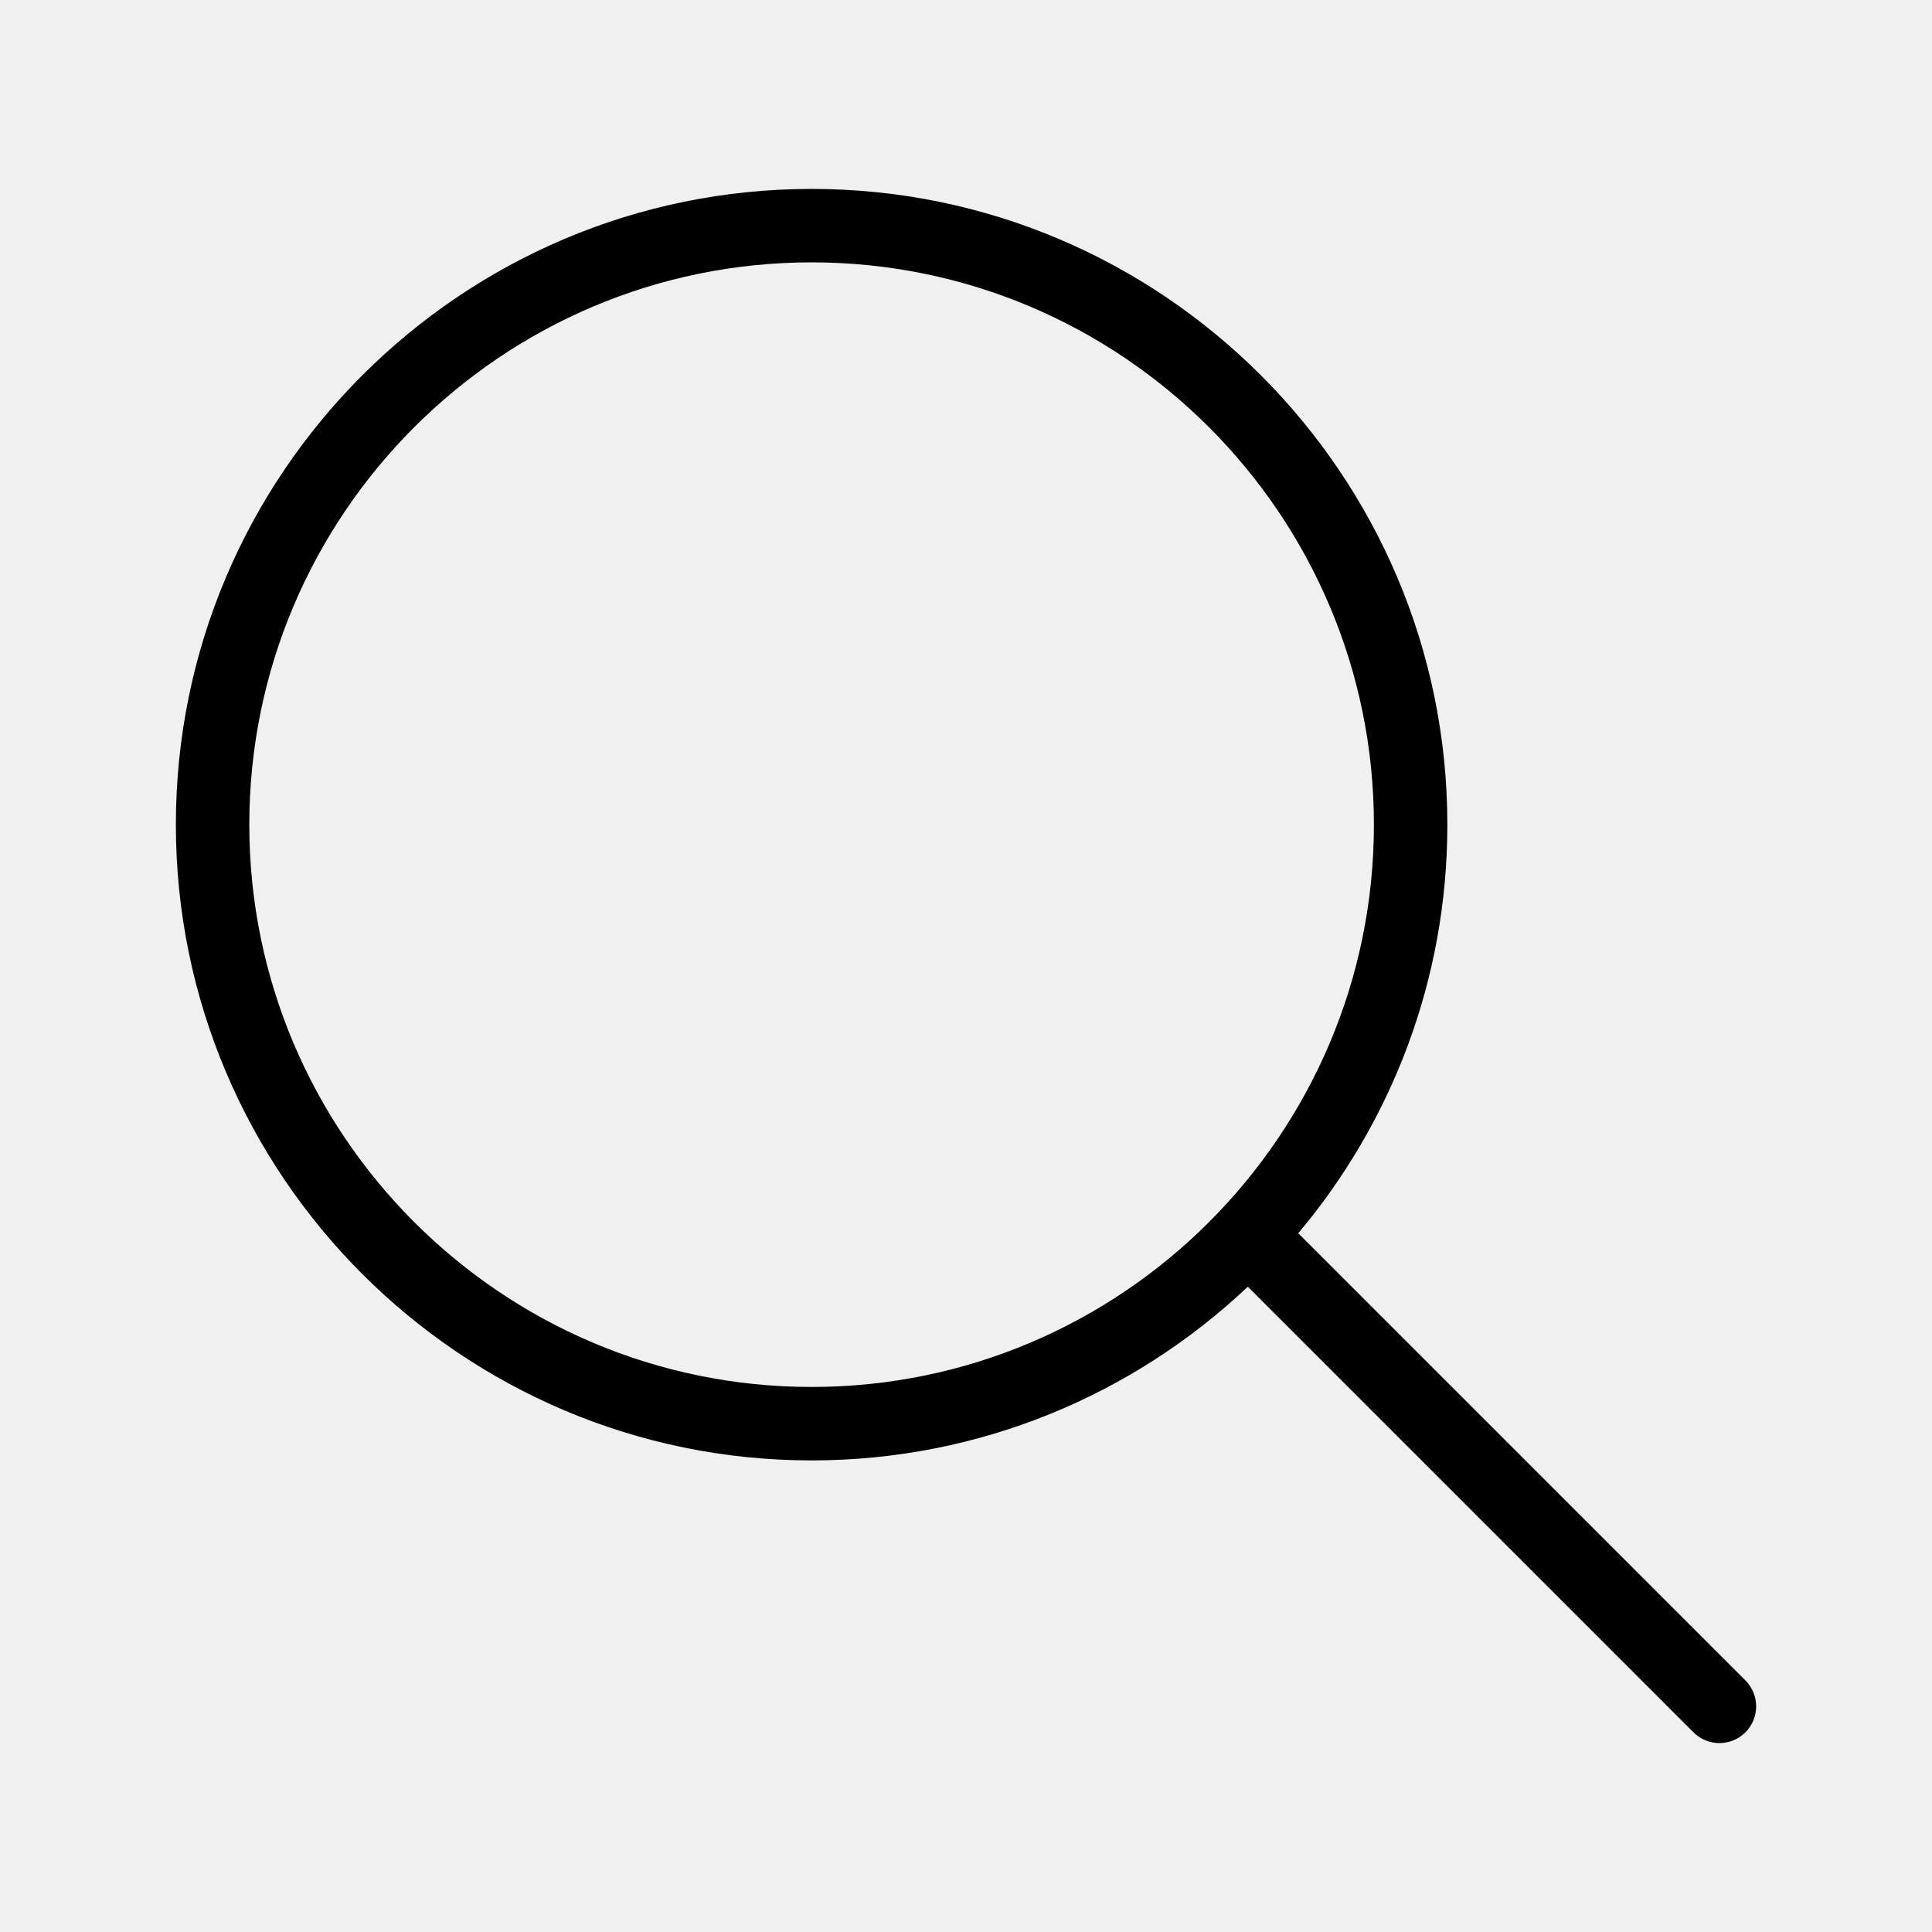
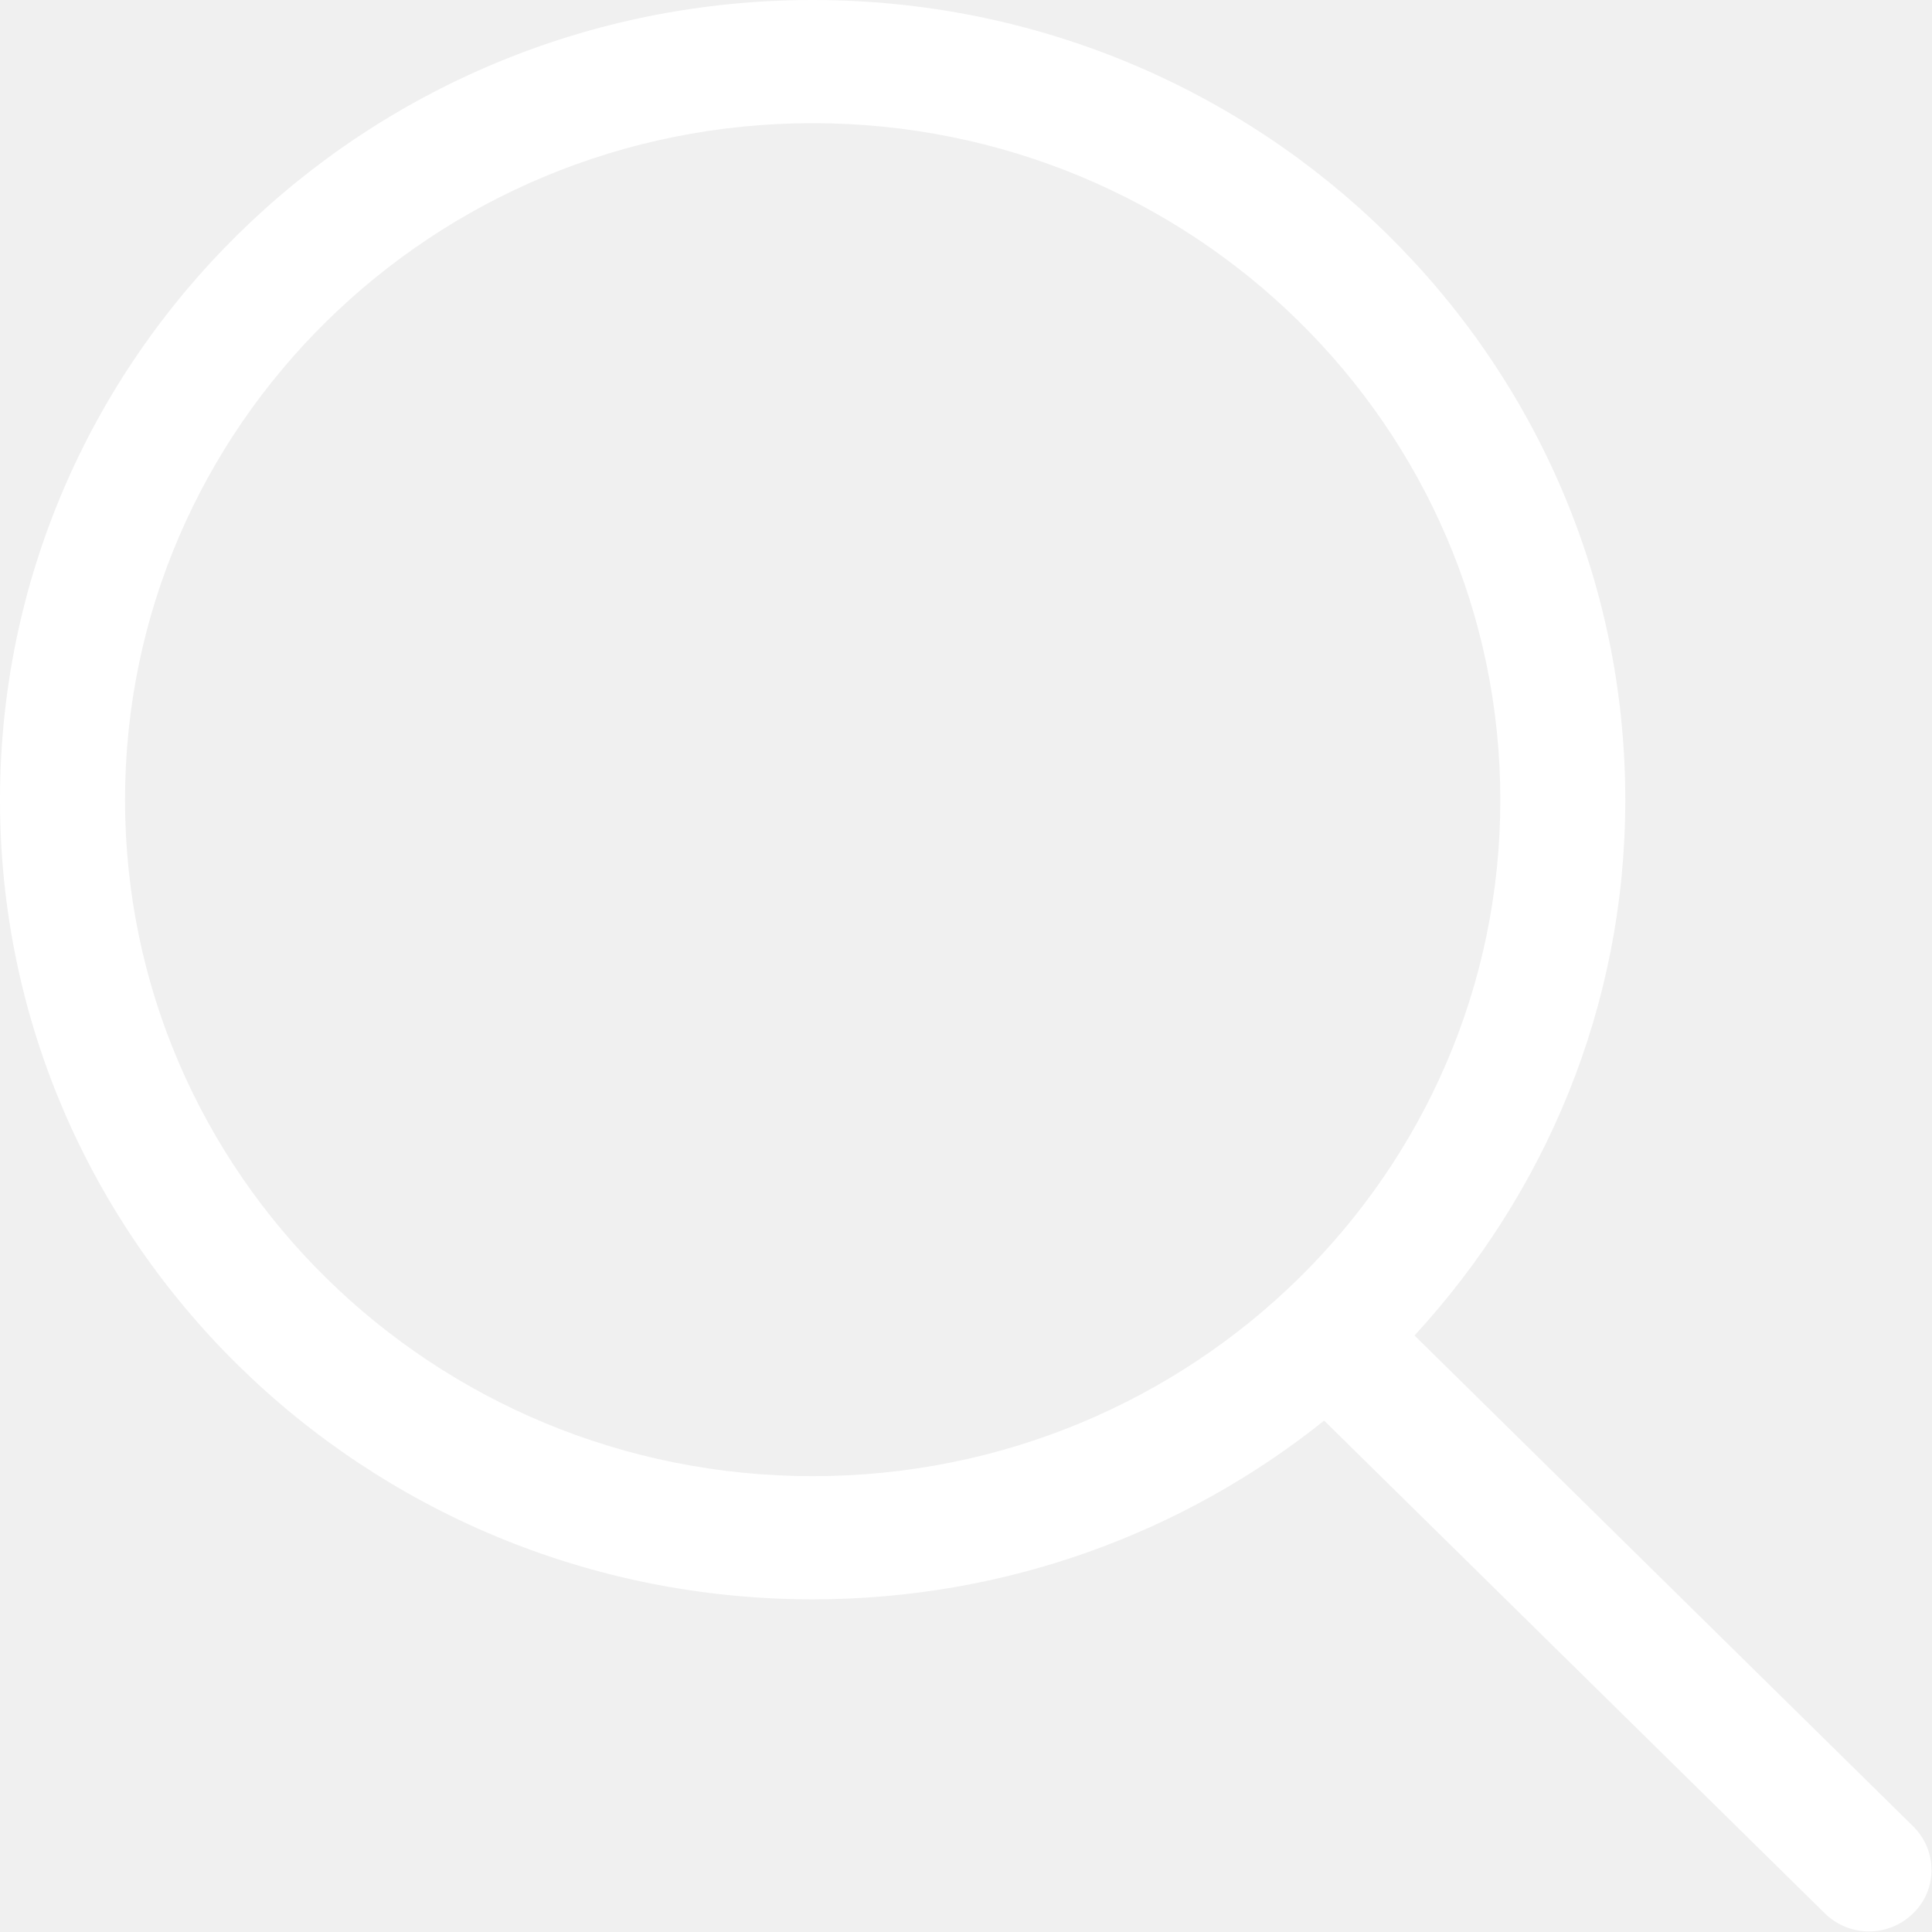
- <svg xmlns="http://www.w3.org/2000/svg" t="1550761822836" class="icon" style="" viewBox="0 0 1024 1024" version="1.1" p-id="2552" width="200" height="200">
+ <svg xmlns="http://www.w3.org/2000/svg" t="1550763089876" class="icon" style="" viewBox="0 0 1024 1024" version="1.1" p-id="2668" width="200" height="200">
  <defs>
    <style type="text/css" />
  </defs>
-   <path d="M925.089 890.642l-236.99-236.989c49.288-58.608 79.029-134.173 79.029-216.564 0-185.8-151.159-336.959-336.959-336.959s-336.96 151.159-336.96 336.959c0 185.799 151.159 336.959 336.959 336.959 89.424 0 170.815-35.027 231.202-92.068l236.191 236.191c3.802 3.8 8.782 5.7 13.763 5.7s9.963-1.9 13.763-5.7c7.602-7.602 7.602-19.927 0.001-27.529zM430.169 735.117c-164.333 0-298.029-133.695-298.029-298.029 0-164.333 133.696-298.029 298.029-298.029s298.029 133.696 298.029 298.029c0 164.334-133.696 298.029-298.029 298.029z" p-id="2553" />
+   <path d="M430.72 782.4C229.44 782.4 66.272 622.08 66.272 424 66.272 225.92 229.44 65.28 430.72 65.28 632 65.28 795.2 225.92 795.2 424 795.2 622.08 632 782.4 430.72 782.4L430.72 782.4ZM1014.016 968 749.728 707.84C818.912 632.64 861.44 533.44 861.44 424 861.44 189.76 668.608 0 430.72 0 192.832 0 0 189.76 0 424 0 657.92 192.832 847.68 430.72 847.68 533.504 847.68 627.776 812.16 701.824 752.96L967.168 1014.08C980.128 1026.88 1001.088 1026.88 1014.016 1014.08 1026.976 1001.6 1026.976 980.8 1014.016 968L1014.016 968Z" p-id="2669" fill="#ffffff" />
</svg>
